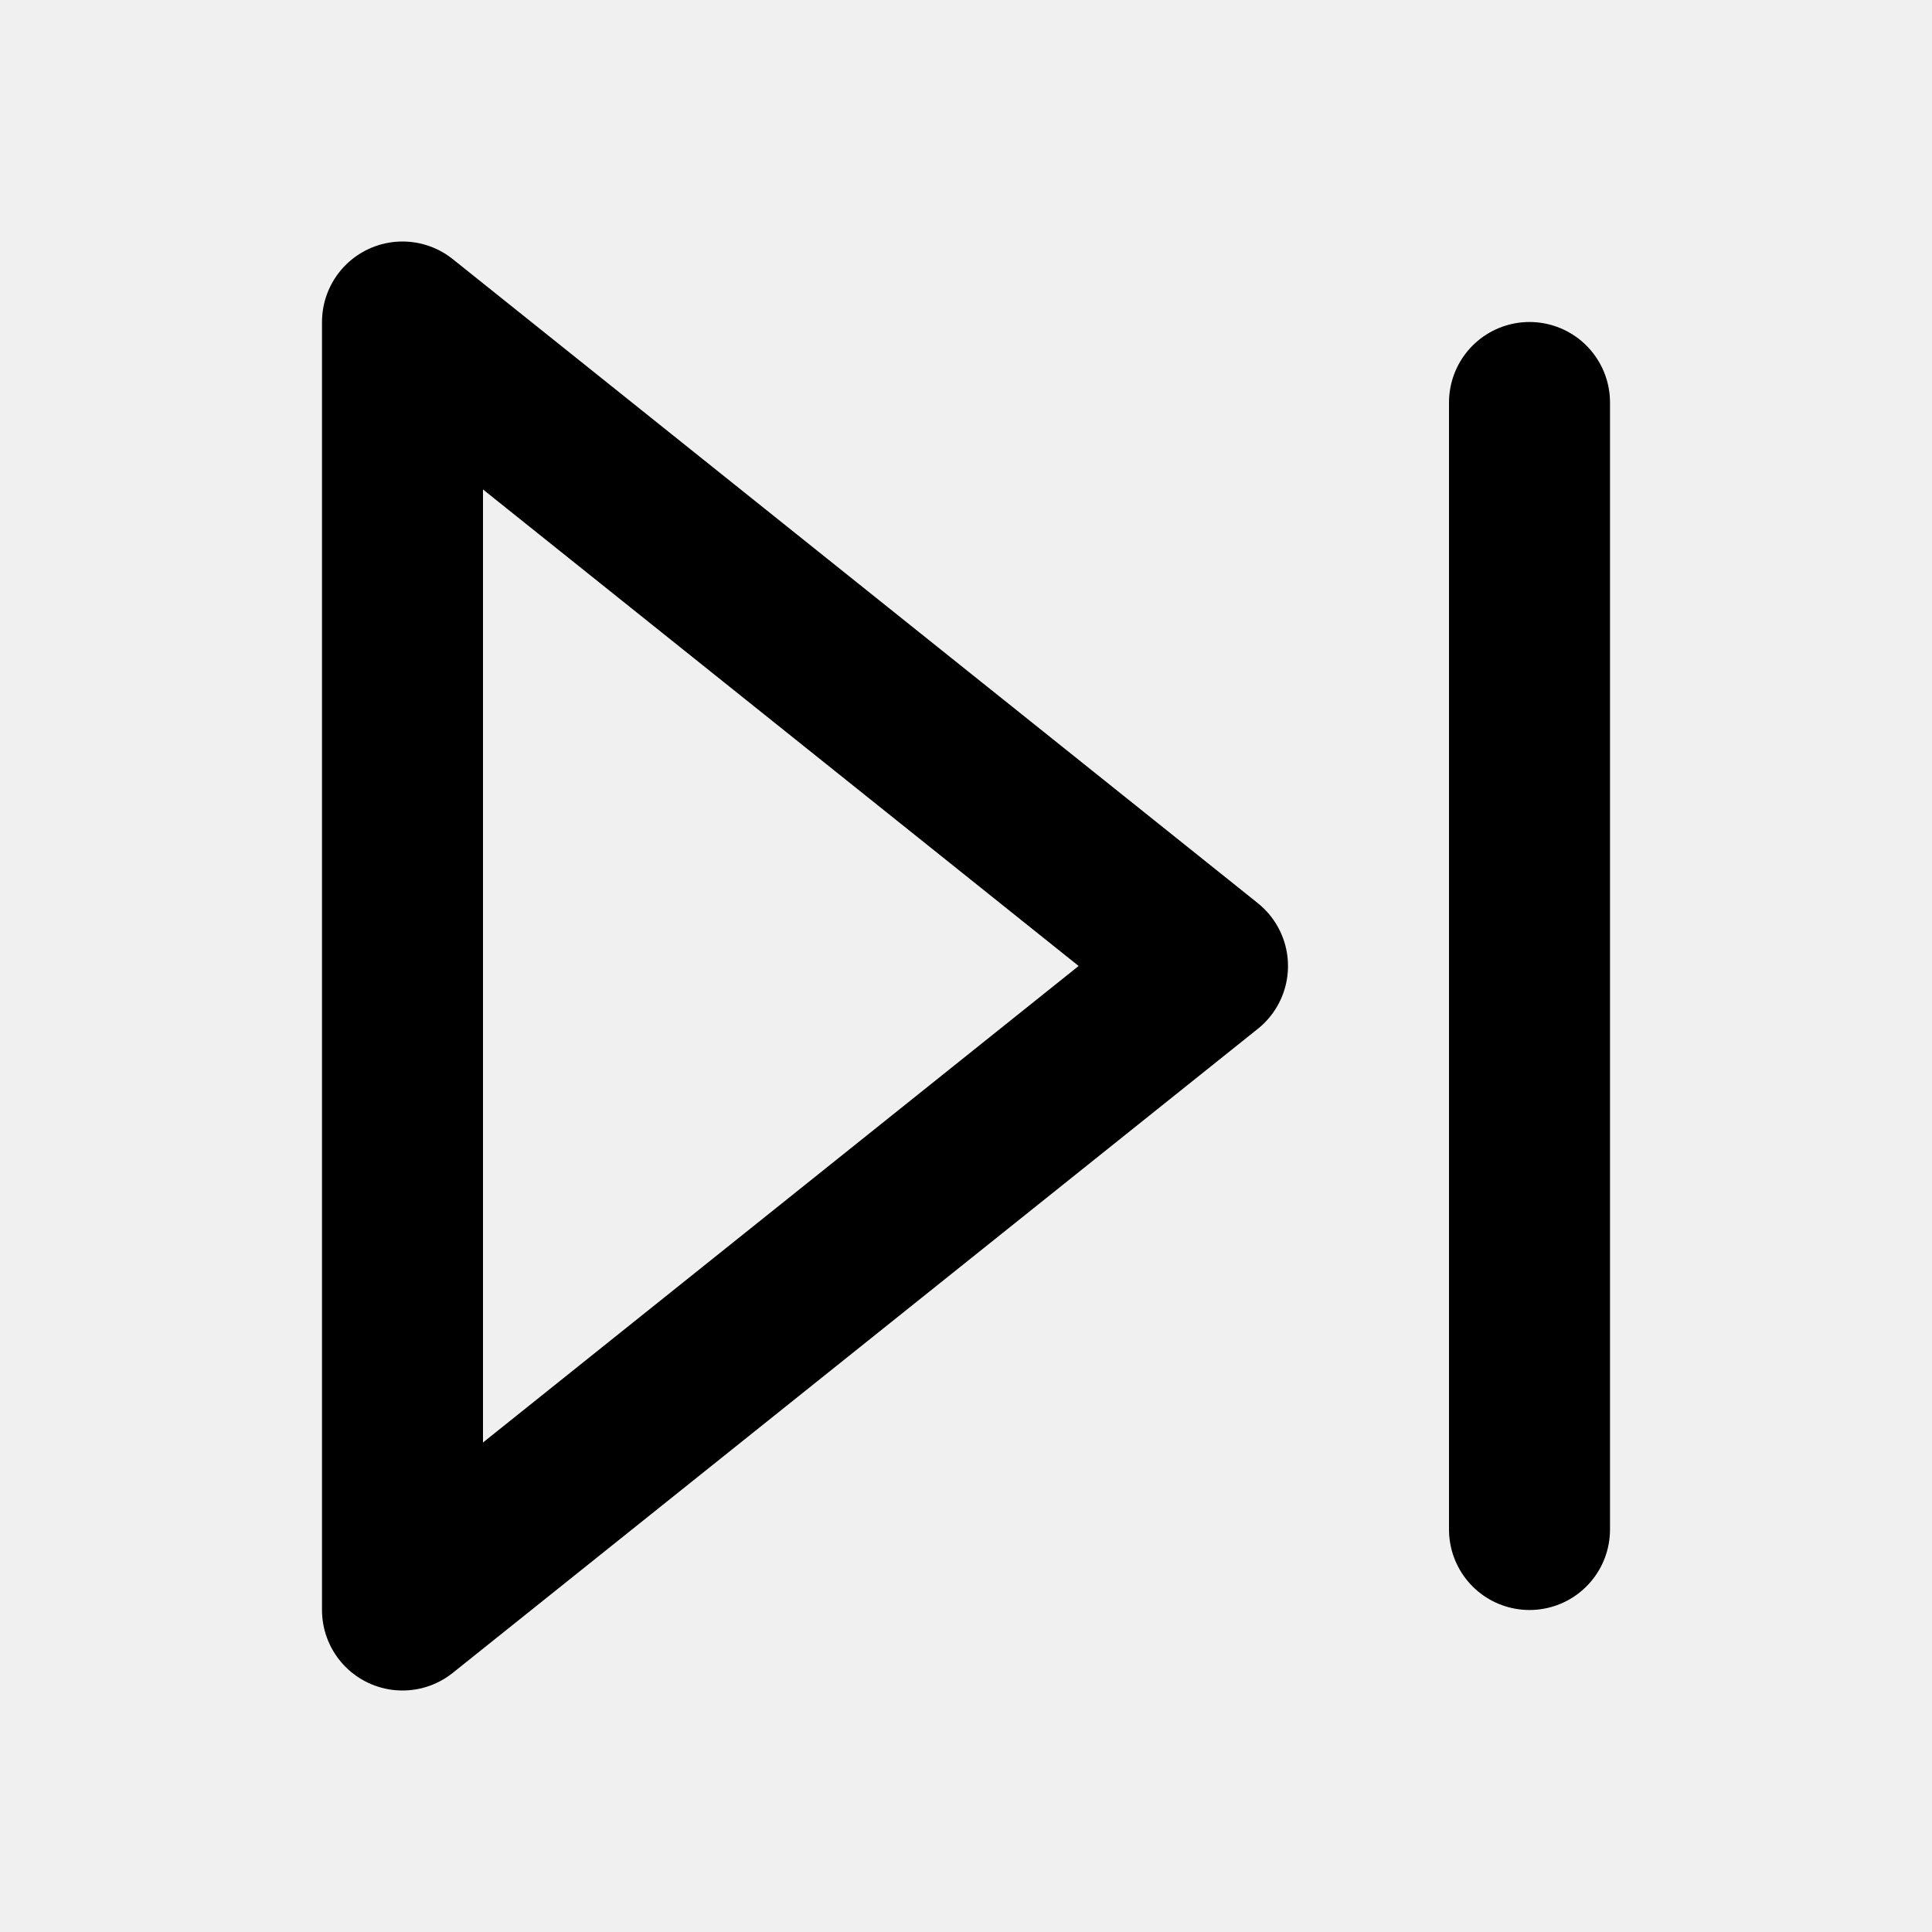
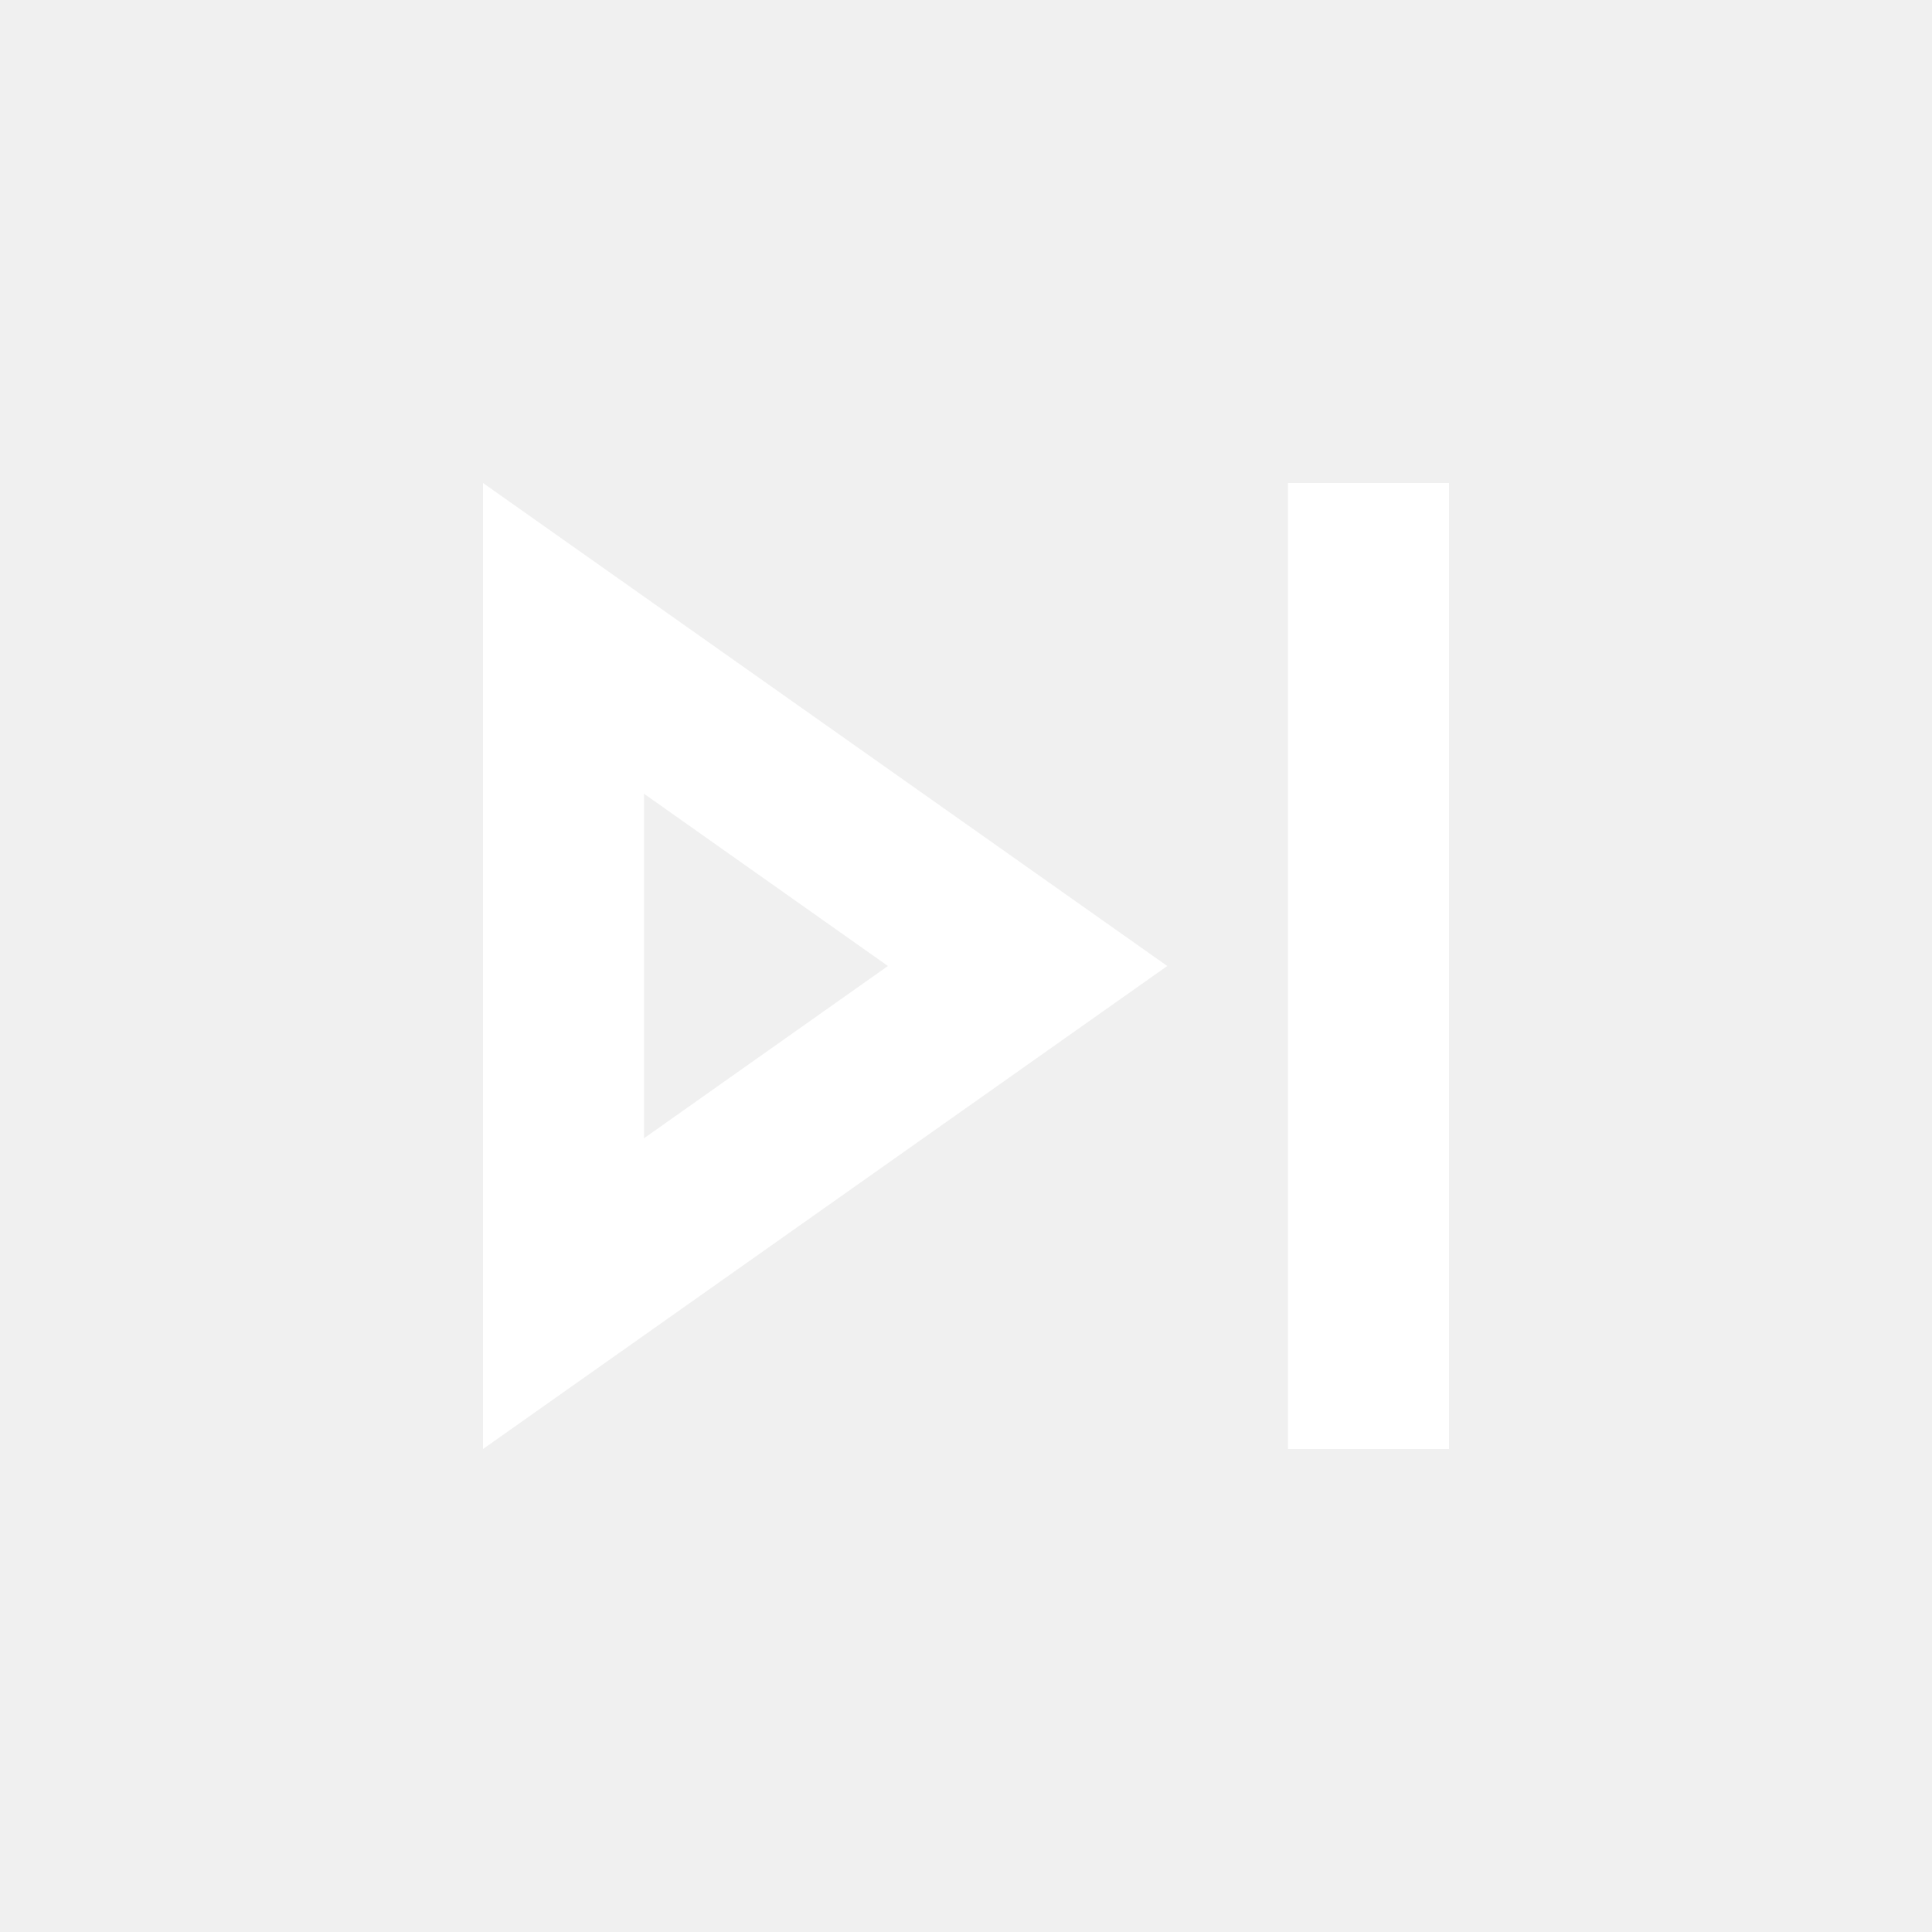
- <svg xmlns="http://www.w3.org/2000/svg" width="24" height="24" viewBox="0 0 24 24" fill="none" stroke="currentColor" stroke-width="2" stroke-linecap="round" stroke-linejoin="round" class="feather feather-skip-forward">
-   <polygon points="5 4 15 12 5 20 5 4" />
-   <line x1="19" y1="5" x2="19" y2="19" />
+ <svg xmlns="http://www.w3.org/2000/svg" height="24px" viewBox="0 0 24 24" width="24px" fill="#FFFFFF">
+   <path d="M0 0h24v24H0V0z" fill="none" />
+   <path d="M6 18l8.5-6L6 6v12zm2-8.14L11.03 12 8 14.14V9.86zM16 6h2v12h-2z" />
</svg>
